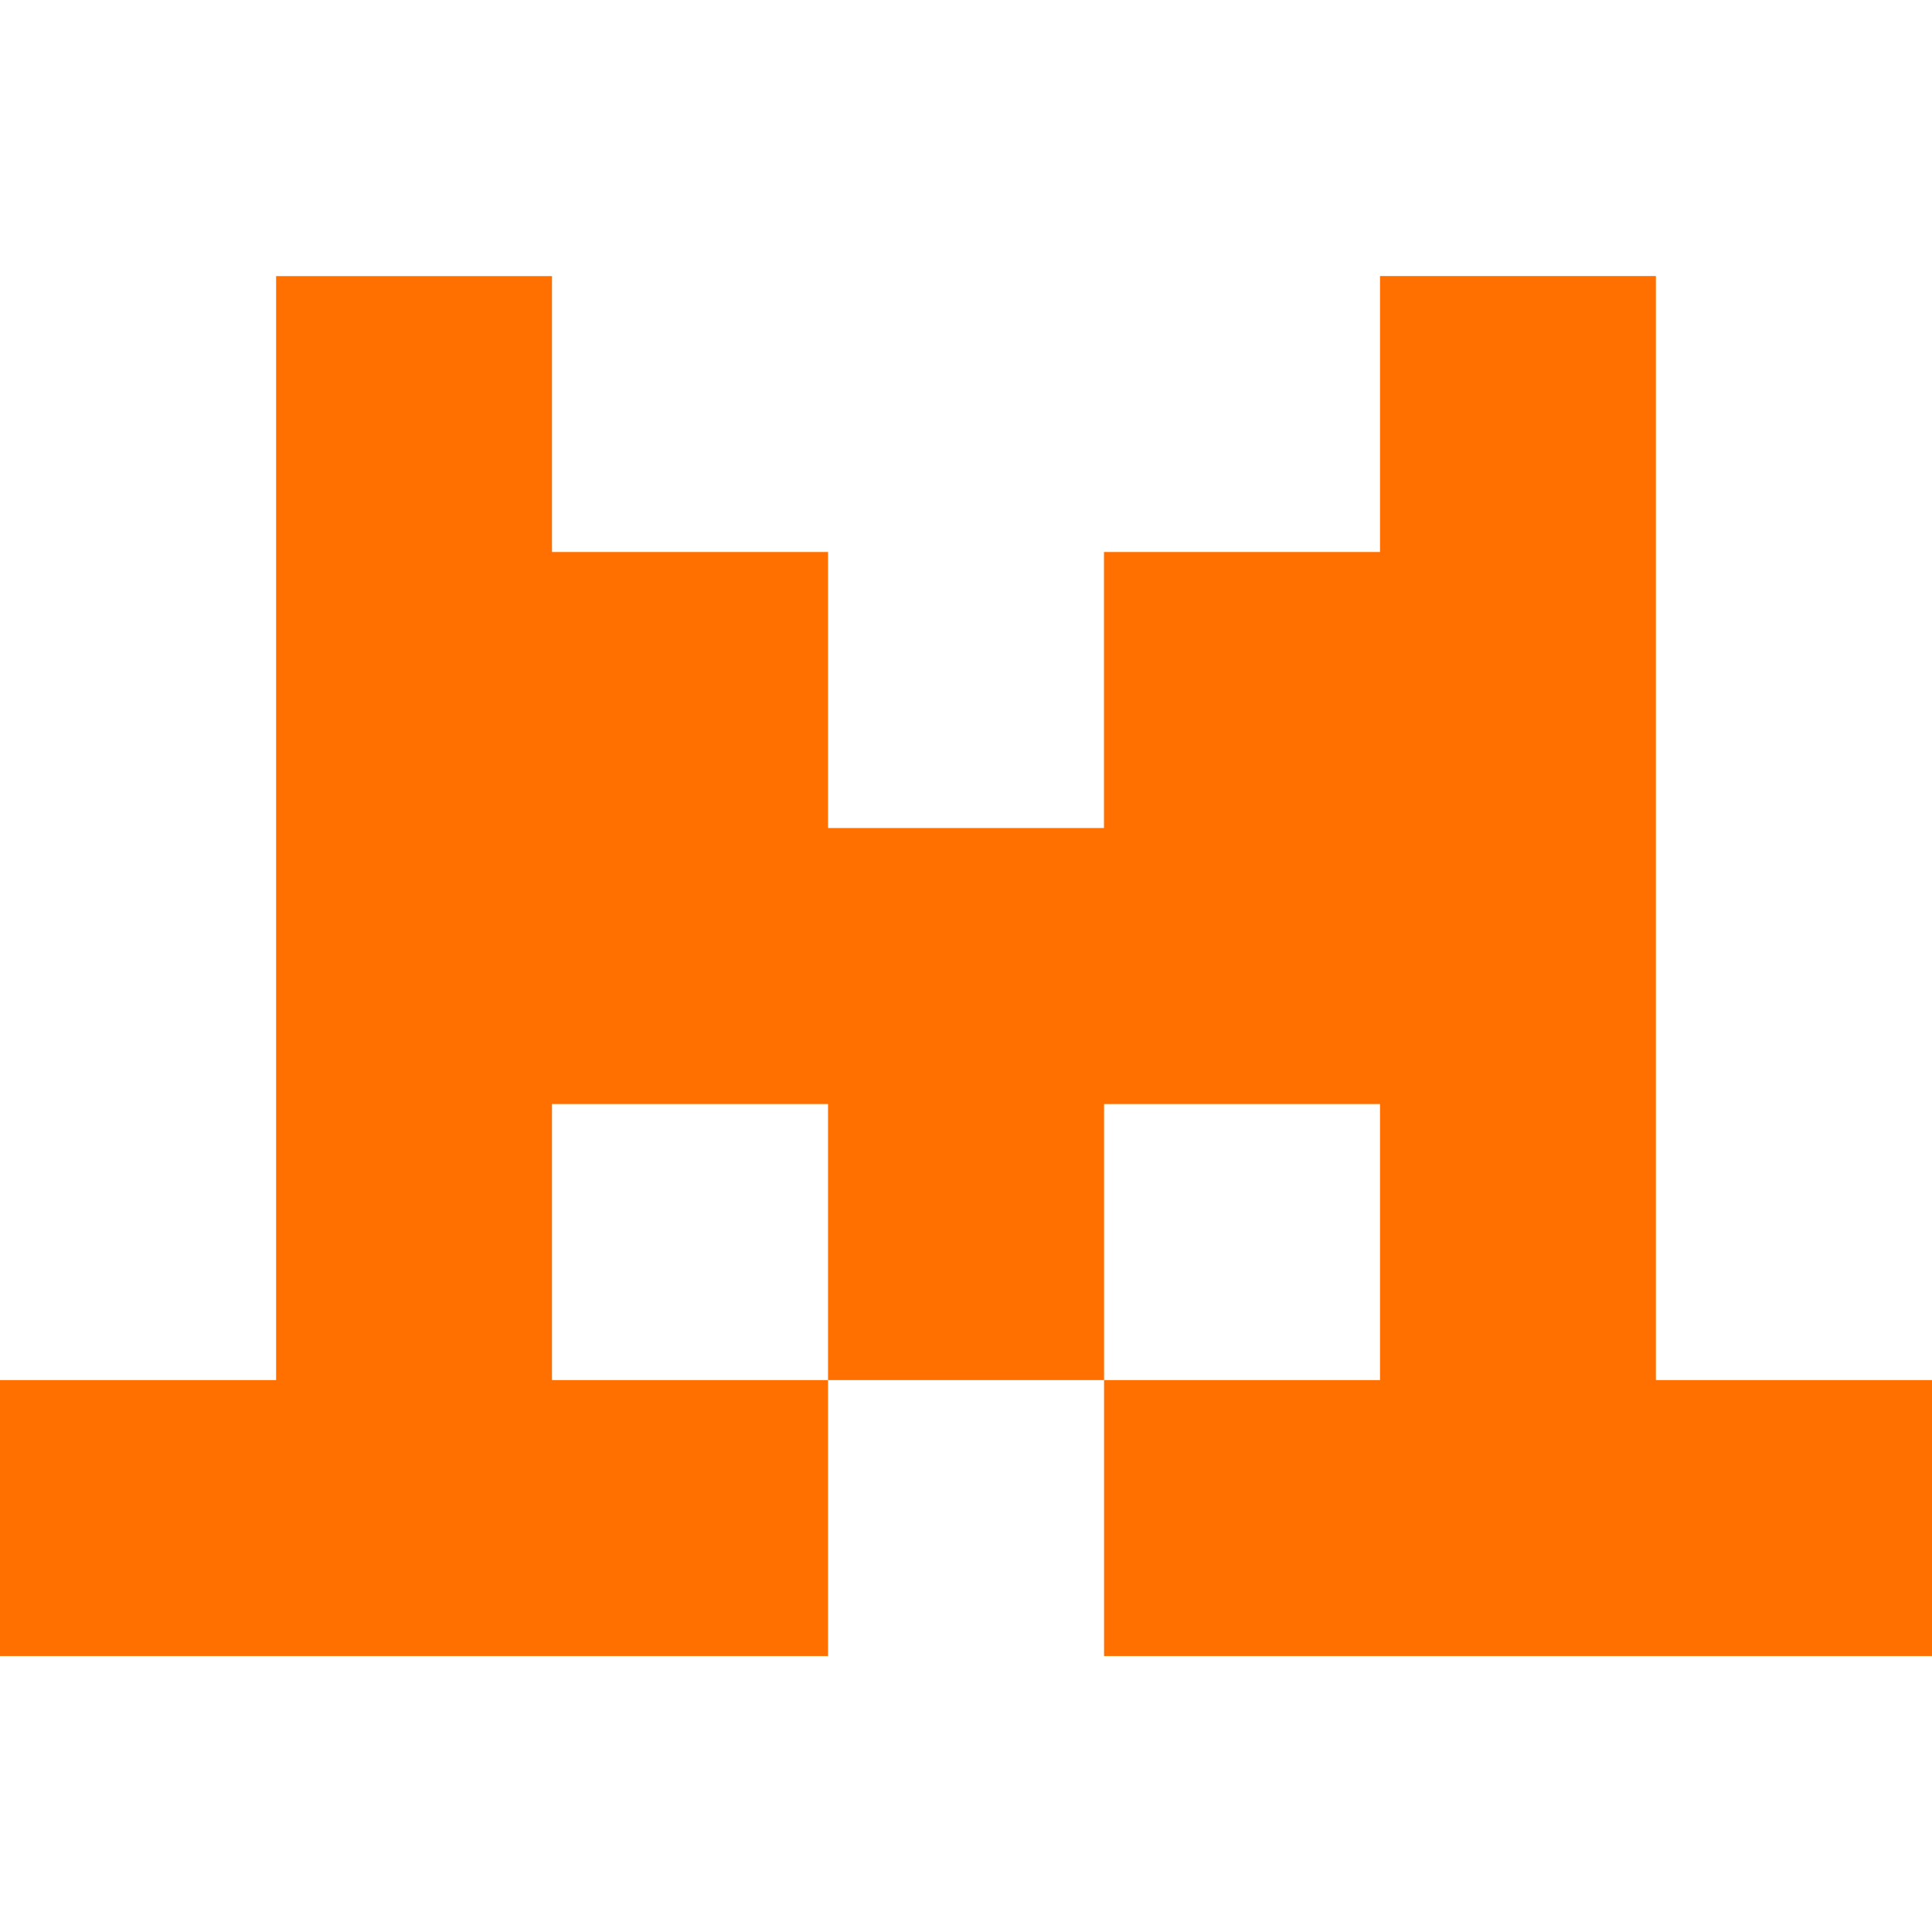
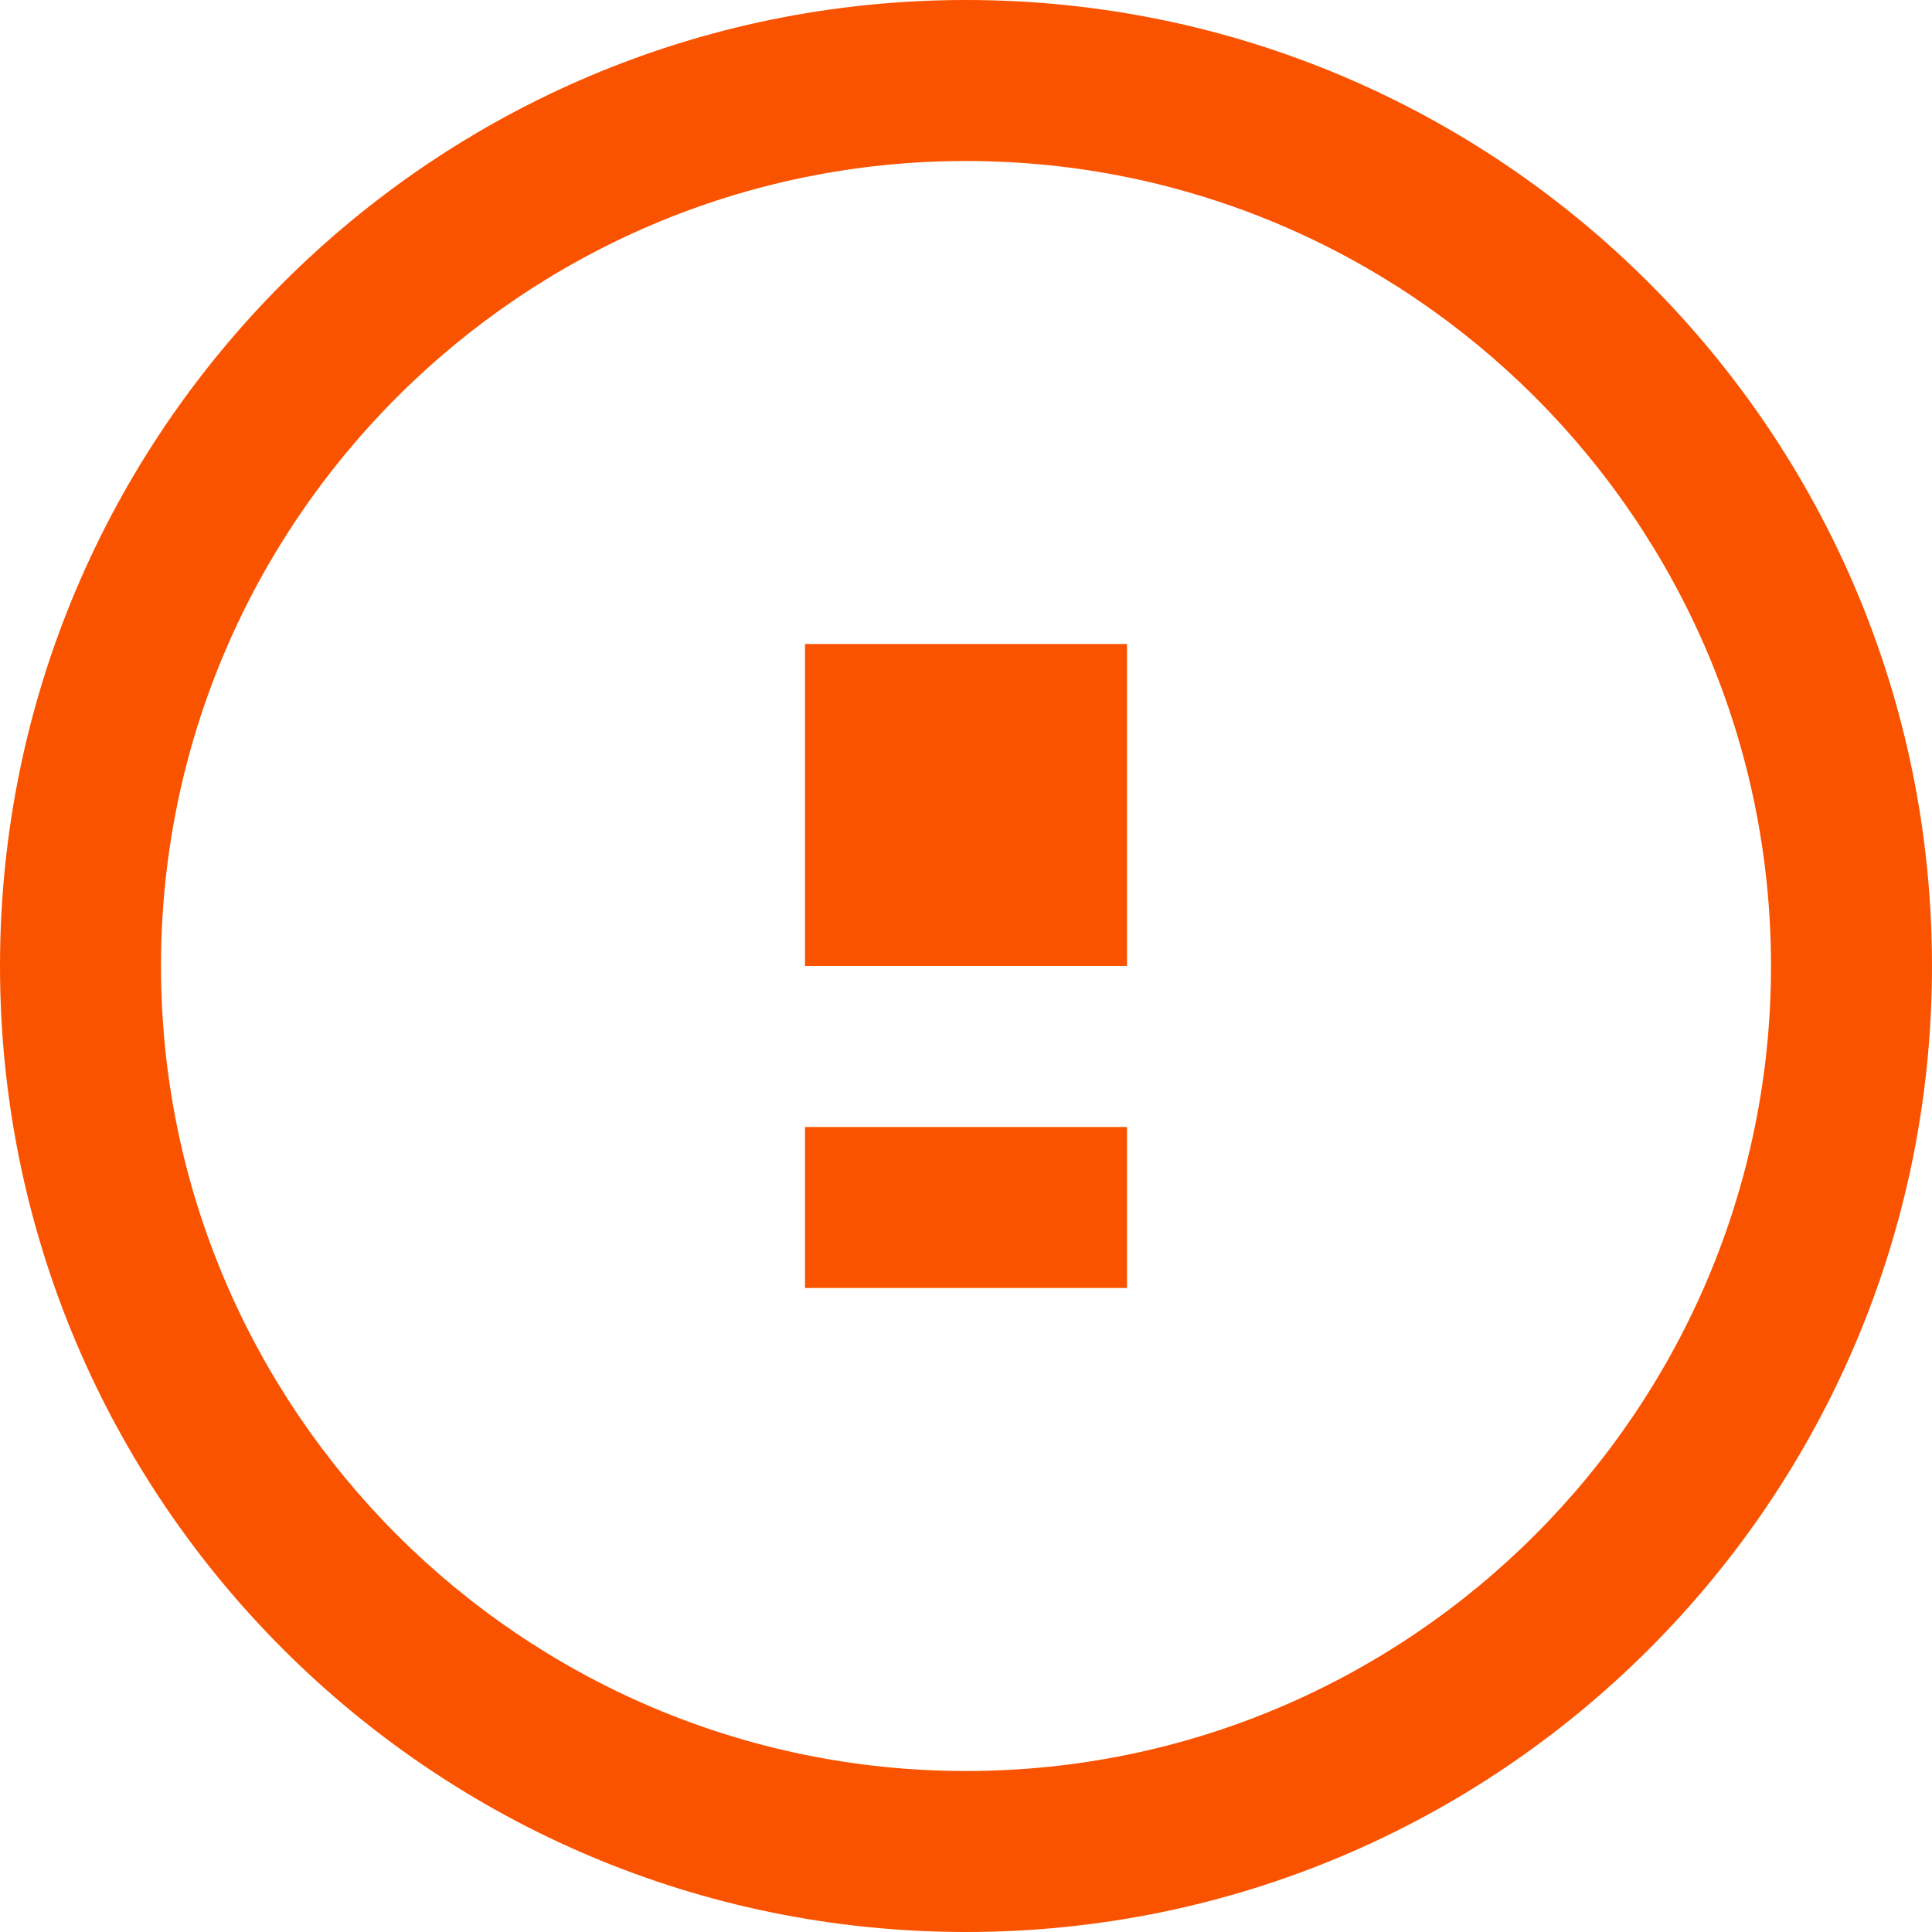
- <svg xmlns="http://www.w3.org/2000/svg" fill="#FF7000" role="img" viewBox="0 0 24 24">
-   <path d="M17.143 3.429v3.428h-3.429v3.429h-3.428V6.857H6.857V3.43H3.43v13.714H0v3.428h10.286v-3.428H6.857v-3.429h3.429v3.429h3.429v-3.429h3.428v3.429h-3.428v3.428H24v-3.428h-3.43V3.429z" />
+ <svg xmlns="http://www.w3.org/2000/svg" role="img" viewBox="0 0 24 24" fill="#FA5300">
+   <path d="M12 0C5.373 0 0 5.373 0 12s5.373 12 12 12 12-5.373 12-12S18.627 0 12 0zm0 22c-5.514 0-10-4.486-10-10S6.486 2 12 2s10 4.486 10 10-4.486 10-10 10zm-2-6h4v-2h-4v2zm0-4h4V8h-4v4z" />
</svg>
